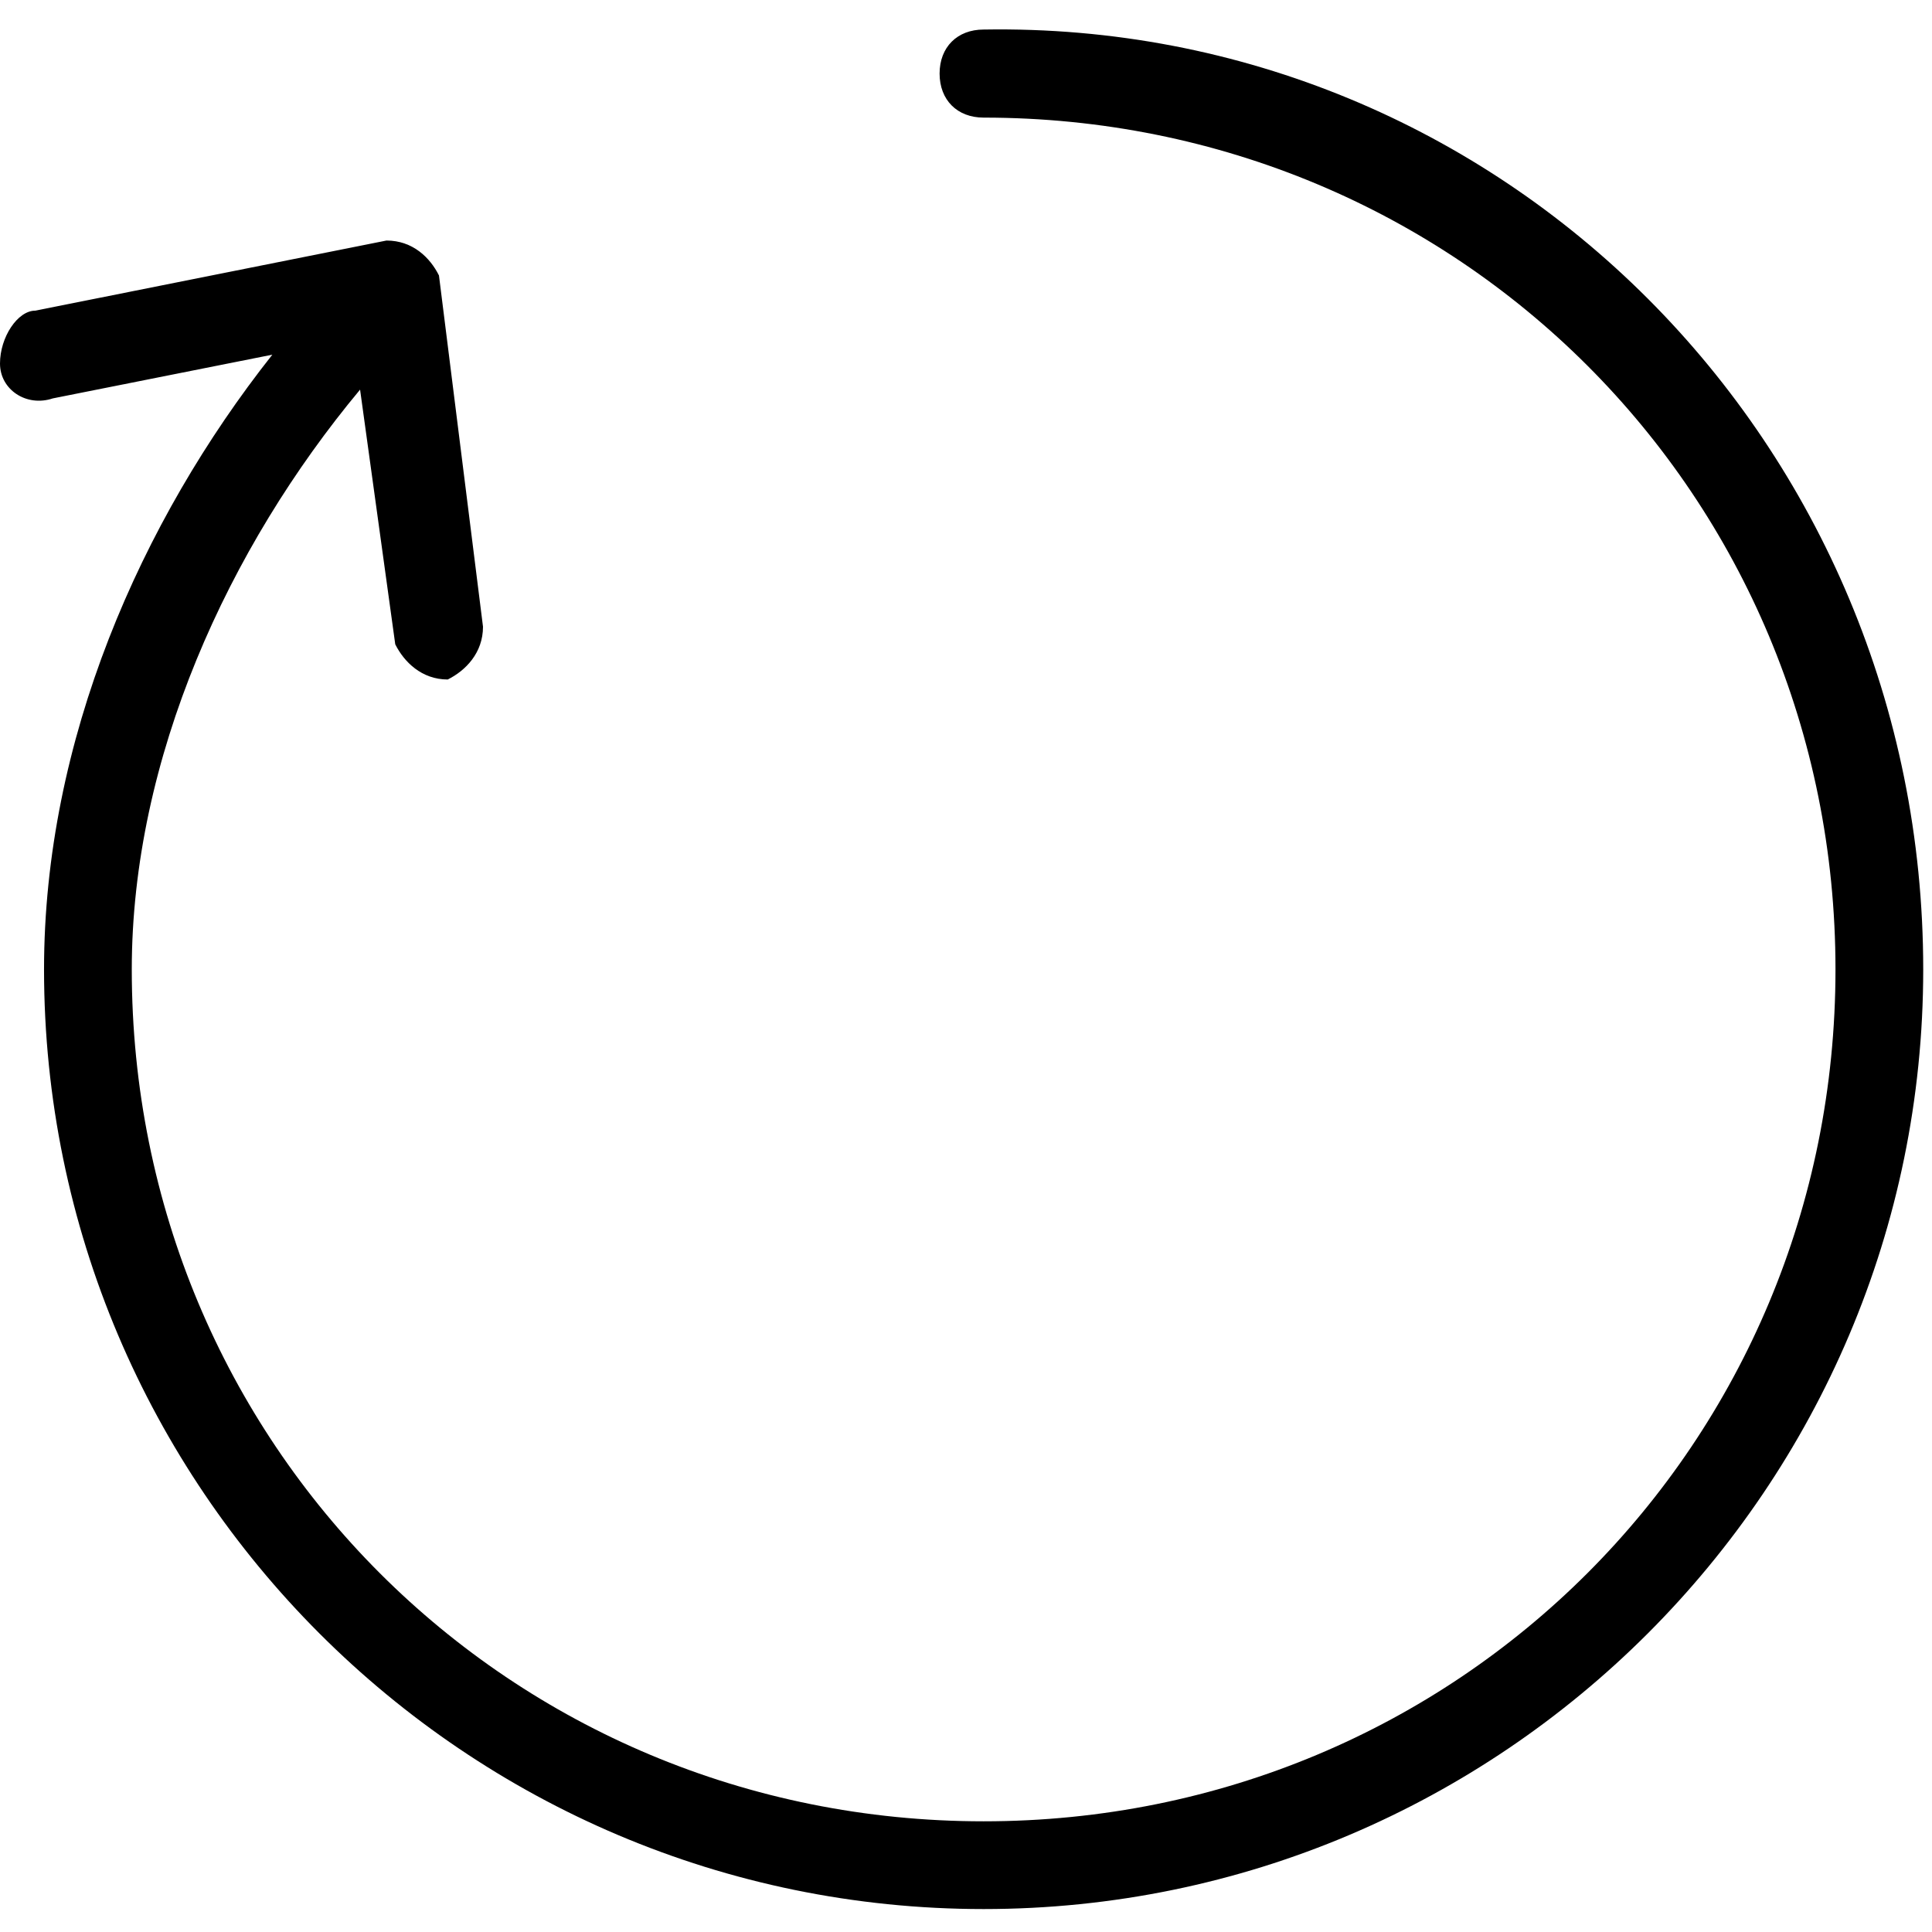
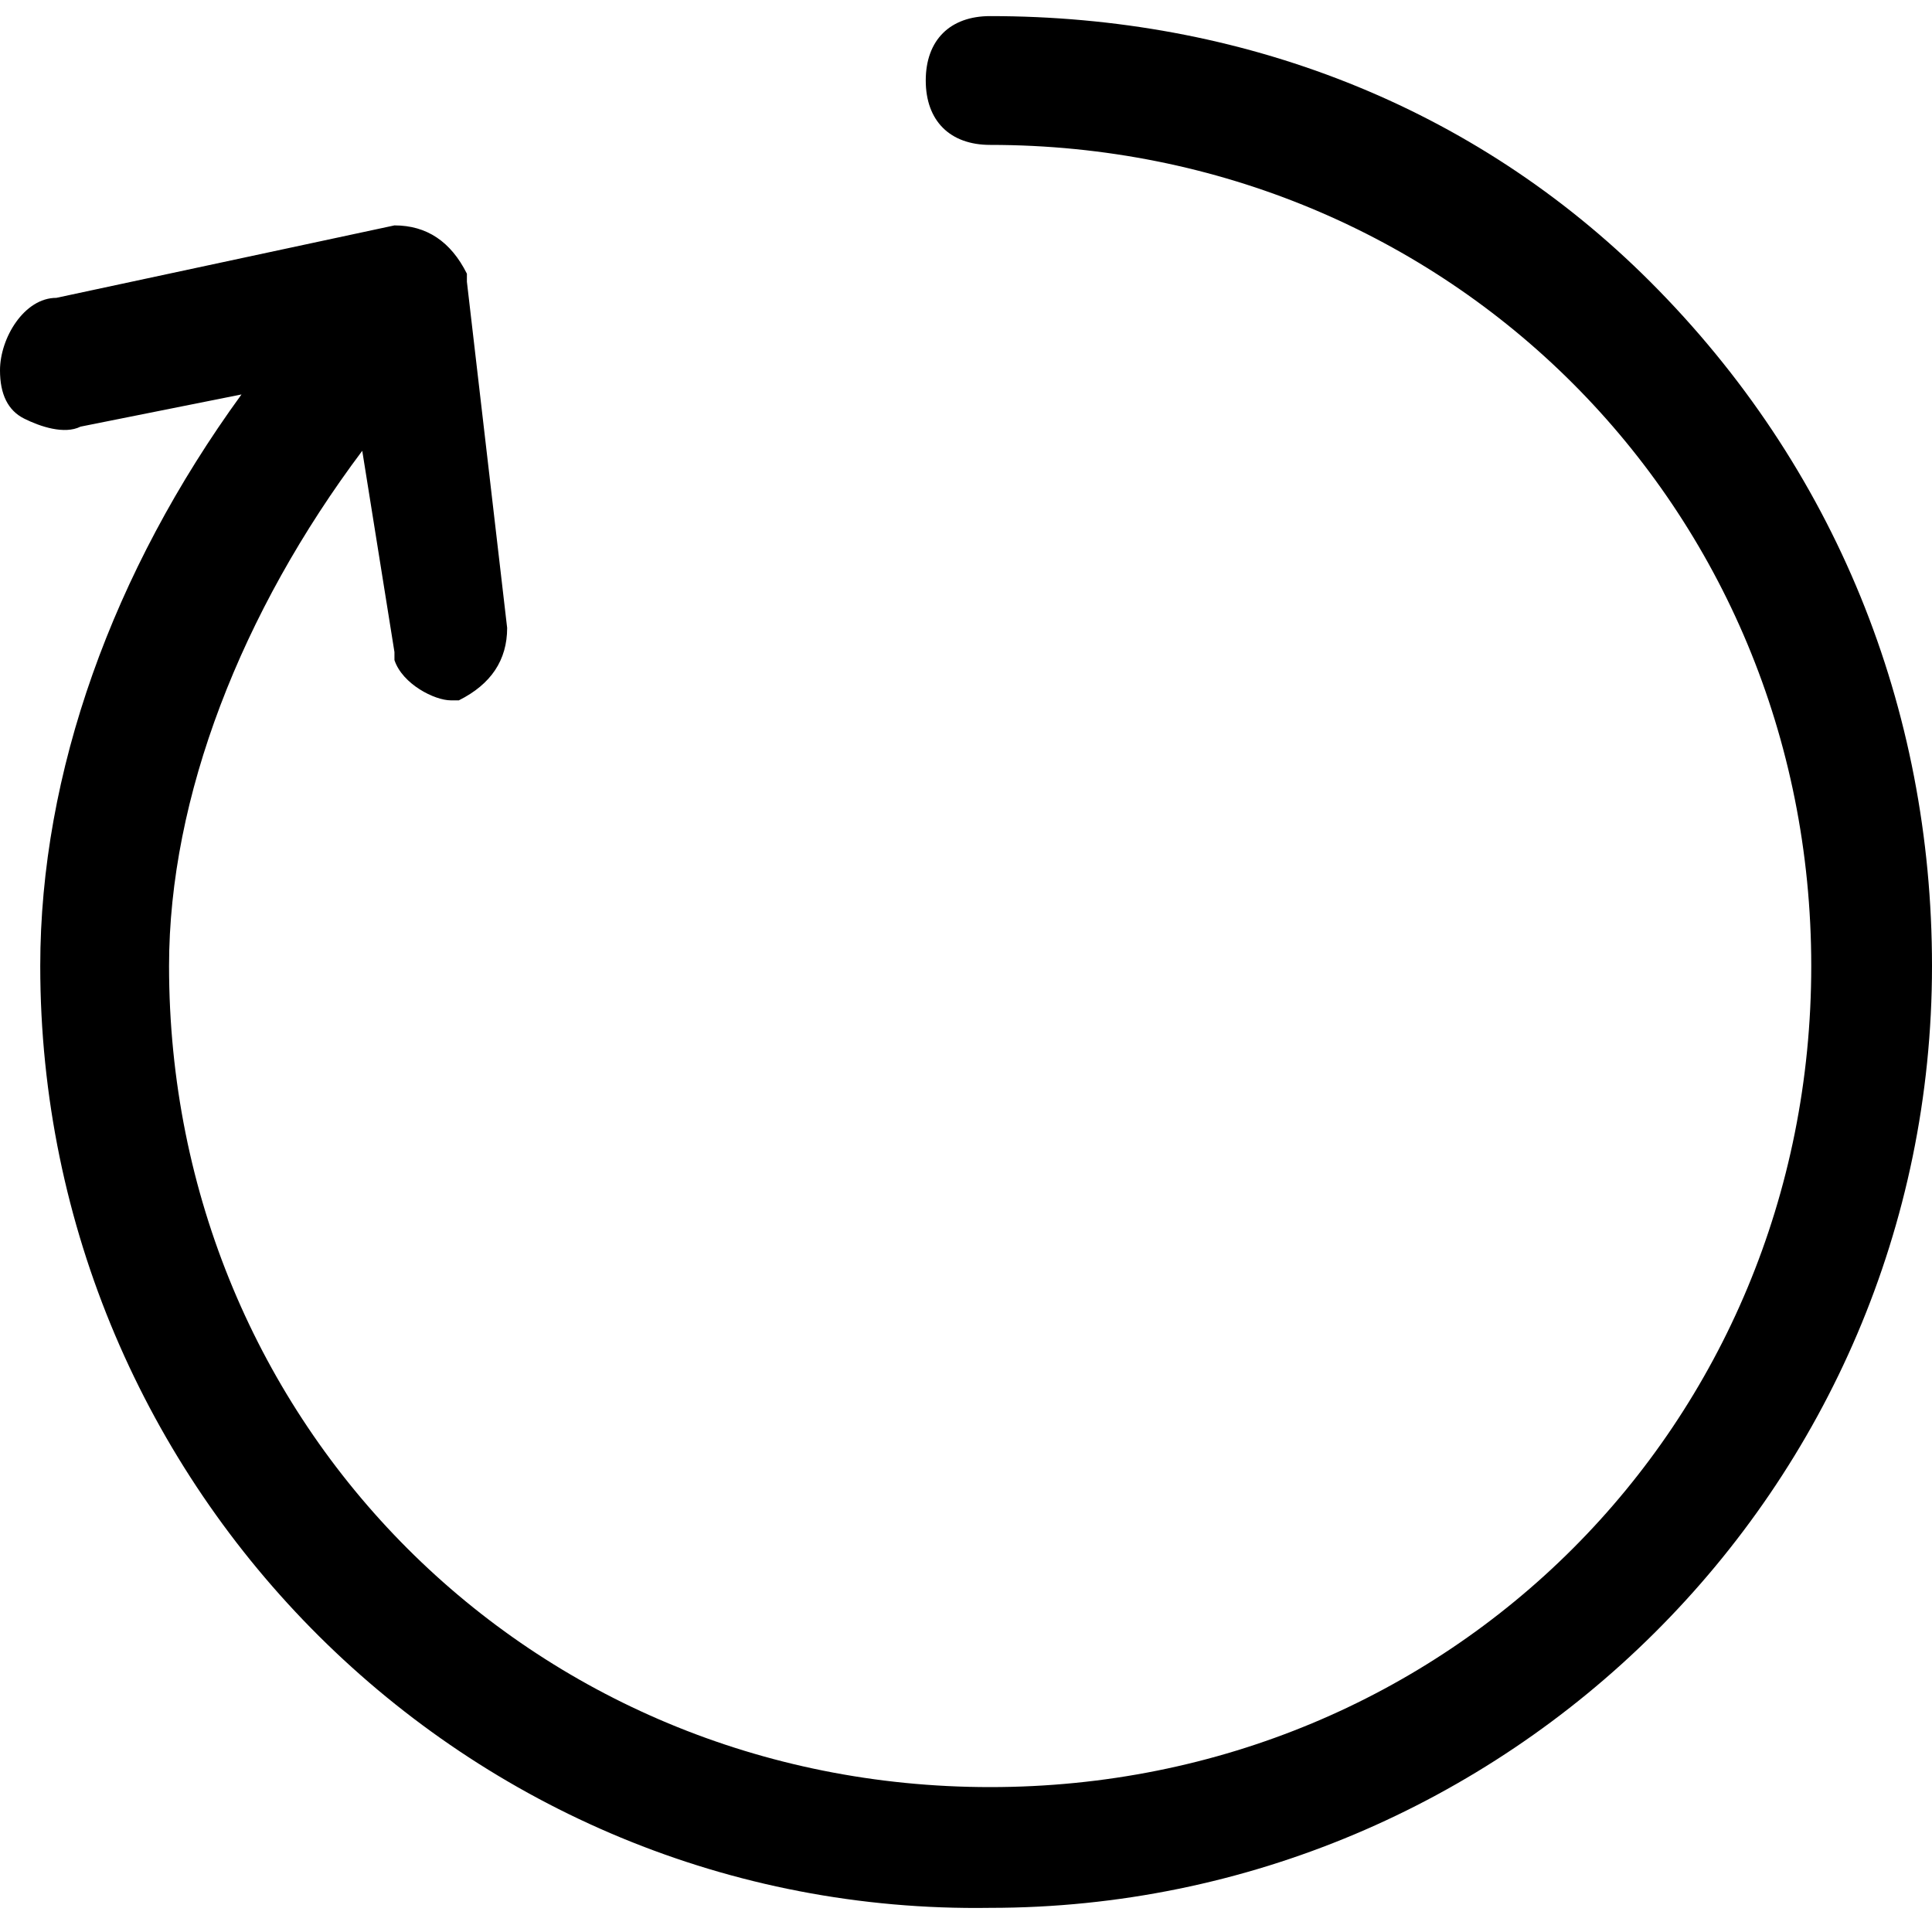
- <svg xmlns="http://www.w3.org/2000/svg" width="24pt" height="24pt" viewBox="0 0 24 24" version="1.1">
-   <g id="surface1">
-     <path style=" stroke:none;fill-rule:nonzero;fill:rgb(0%,0%,0%);fill-opacity:1;" d="M 23.891 12.043 C 23.891 18.477 18.656 23.715 12.219 23.715 C 5.781 23.715 0.547 18.477 0.547 12.043 C 0.547 9.203 1.746 6.477 3.383 4.406 L 0.656 4.949 C 0.328 5.059 0 4.84 0 4.516 C 0 4.188 0.219 3.859 0.438 3.859 C 0.438 3.859 4.801 2.988 4.801 2.988 C 5.129 2.988 5.344 3.203 5.453 3.422 L 6 7.785 C 6 8.113 5.781 8.332 5.562 8.441 C 5.238 8.441 5.02 8.223 4.91 8.004 L 4.473 4.84 C 2.836 6.805 1.637 9.422 1.637 12.043 C 1.637 17.934 6.328 22.625 12.219 22.625 C 18.109 22.625 22.801 17.934 22.801 12.043 C 22.801 6.148 18.109 1.461 12.219 1.461 C 11.891 1.461 11.672 1.242 11.672 0.914 C 11.672 0.586 11.891 0.367 12.219 0.367 C 18.656 0.258 23.891 5.496 23.891 12.043 Z M 23.891 12.043 " />
-   </g>
+ <svg xmlns="http://www.w3.org/2000/svg" version="1.1" id="Layer_1" x="0px" y="0px" viewBox="0 0 24 24" style="enable-background:new 0 0 24 24;" xml:space="preserve">
+   <path d="M24,12c0,6.5-5.3,11.7-11.7,11.7C5.8,23.8,0.5,18.5,0.5,12c0-2.4,0.9-4.9,2.5-7.1l-2,0.4c-0.2,0.1-0.5,0-0.7-0.1  C0.1,5.1,0,4.9,0,4.6c0-0.4,0.3-0.9,0.7-0.9l4.2-0.9c0,0,0,0,0,0c0.4,0,0.7,0.2,0.9,0.6l0,0.1l0.5,4.3c0,0.4-0.2,0.7-0.6,0.9l-0.1,0  C5.4,8.7,5,8.5,4.9,8.2l0-0.1L4.5,5.6C3,7.6,2.1,9.9,2.1,12c0,5.7,4.5,10.2,10.2,10.2c5.7,0,10.2-4.5,10.2-10.2  c0-5.7-4.5-10.2-10.2-10.2c-0.5,0-0.8-0.3-0.8-0.8s0.3-0.8,0.8-0.8c3.1,0,6,1.1,8.2,3.3C22.8,5.8,24,8.8,24,12z" />
</svg>
